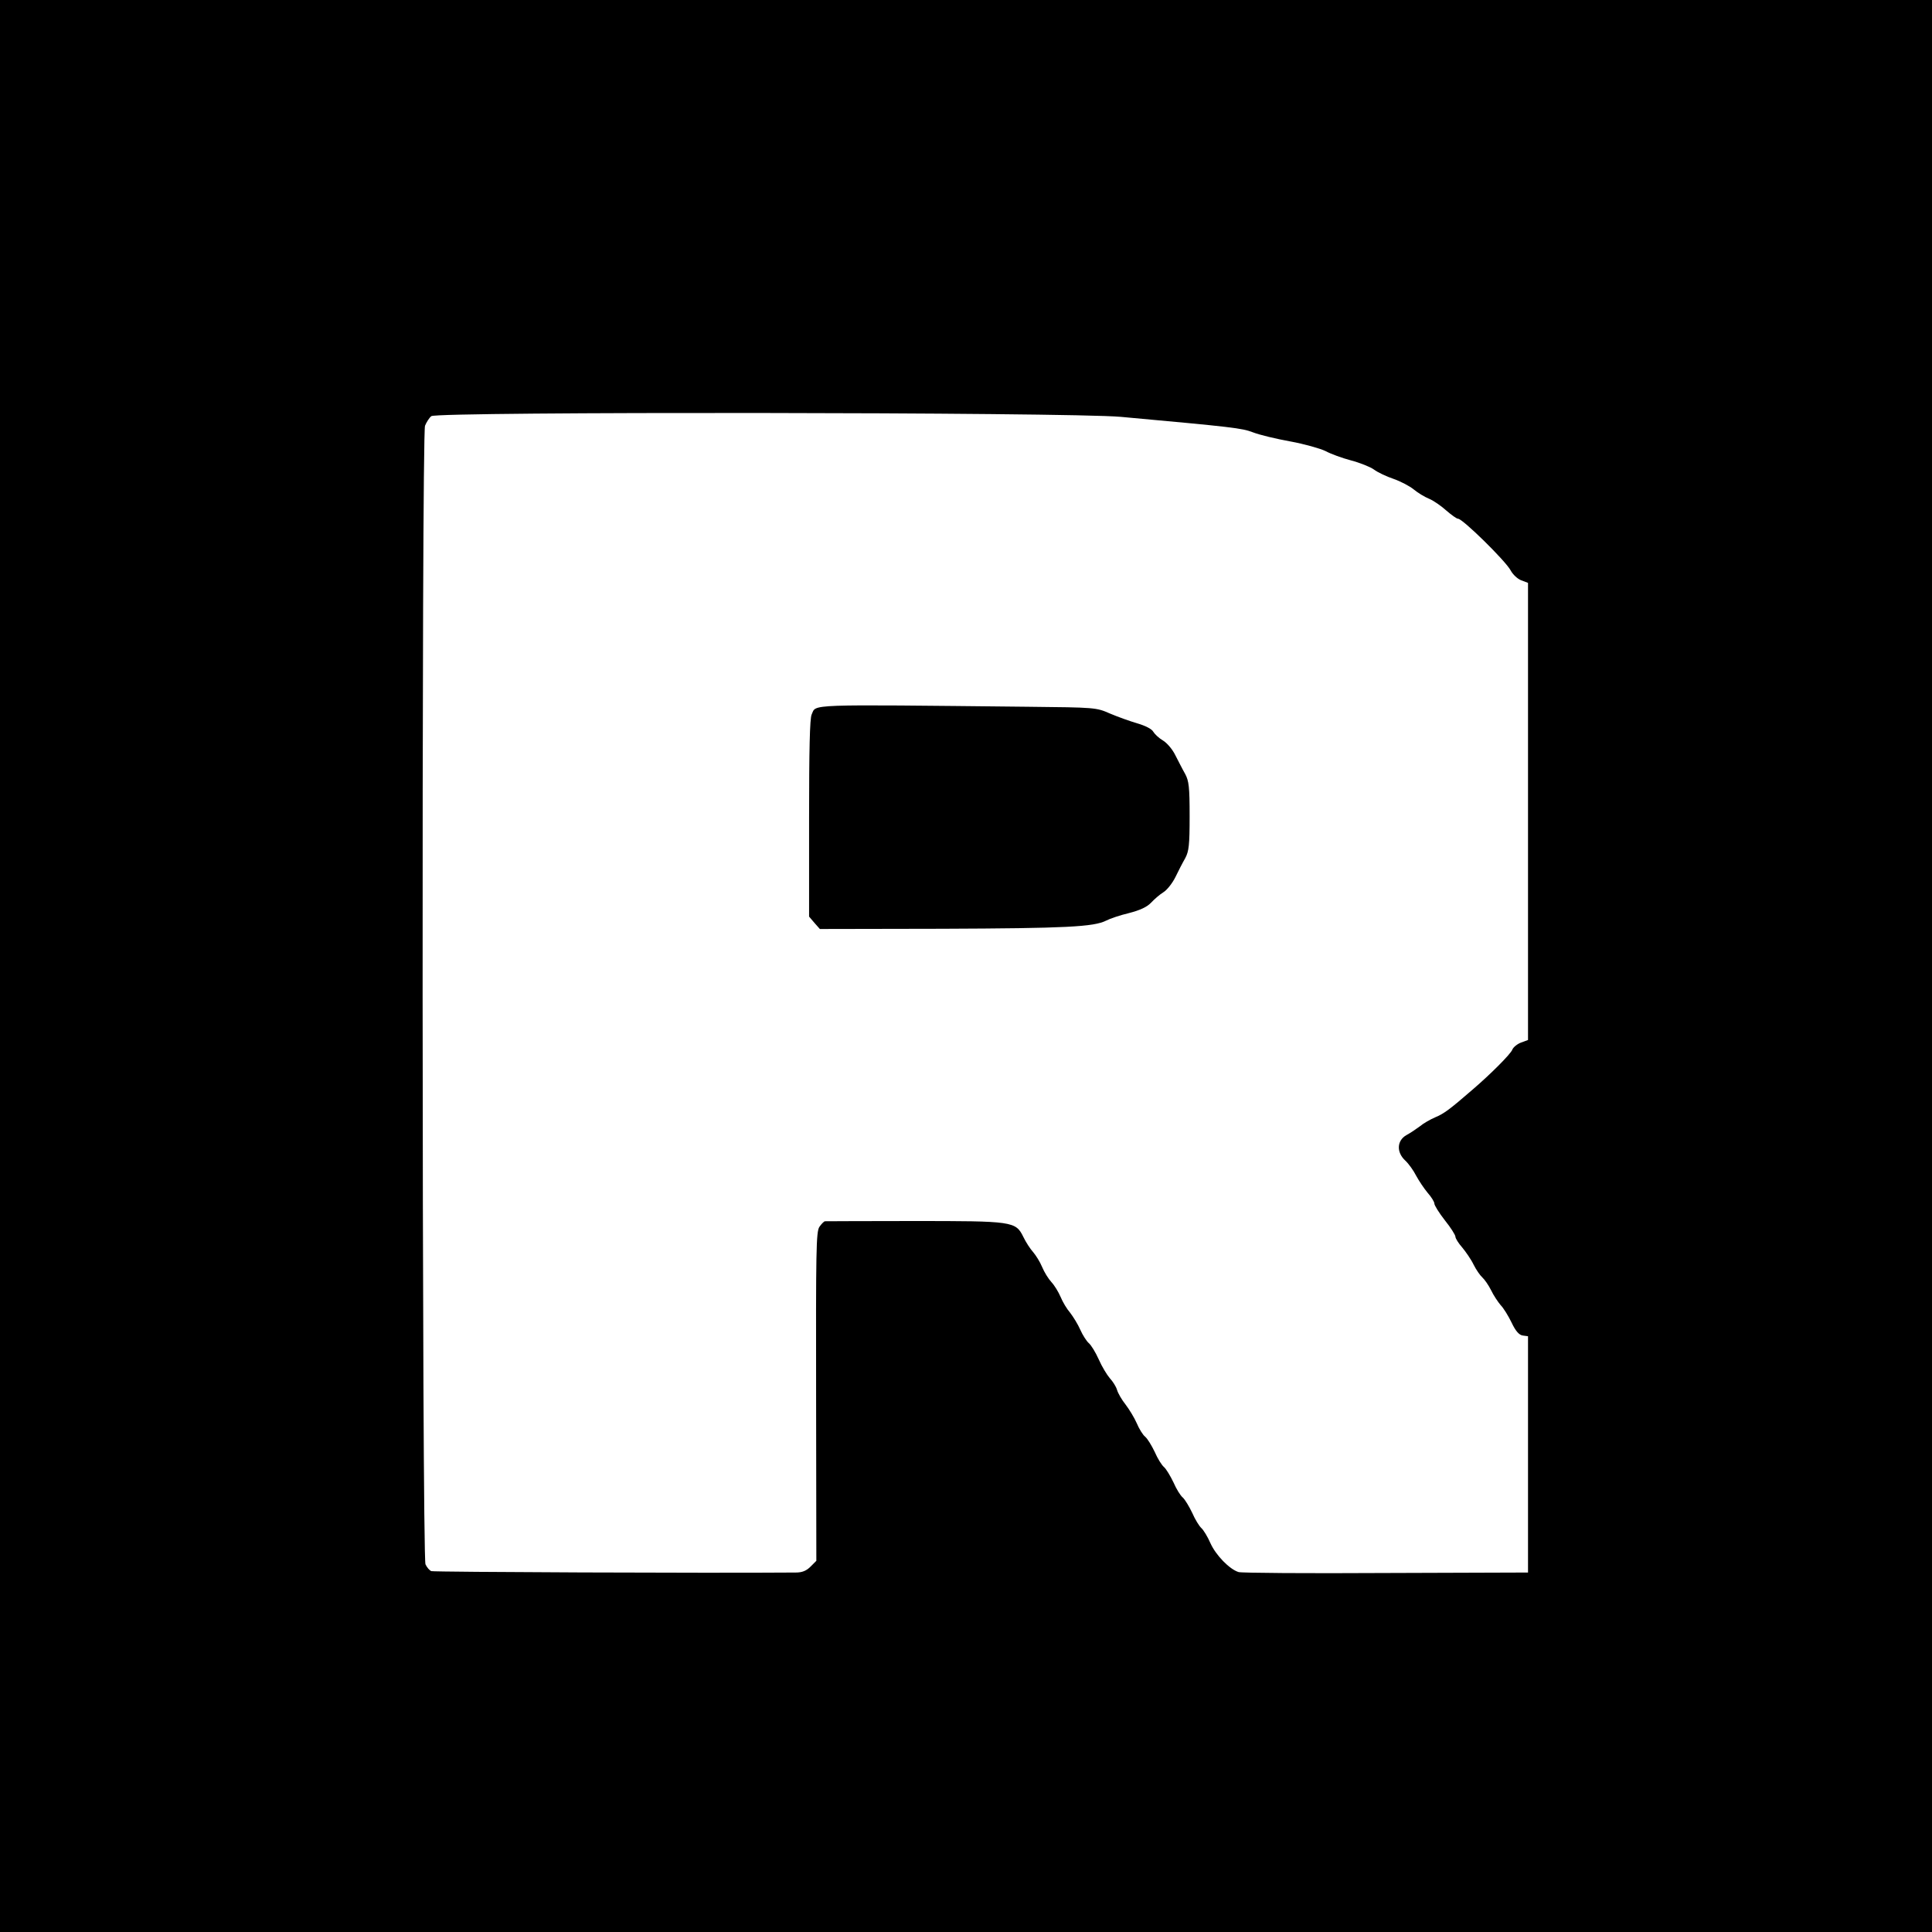
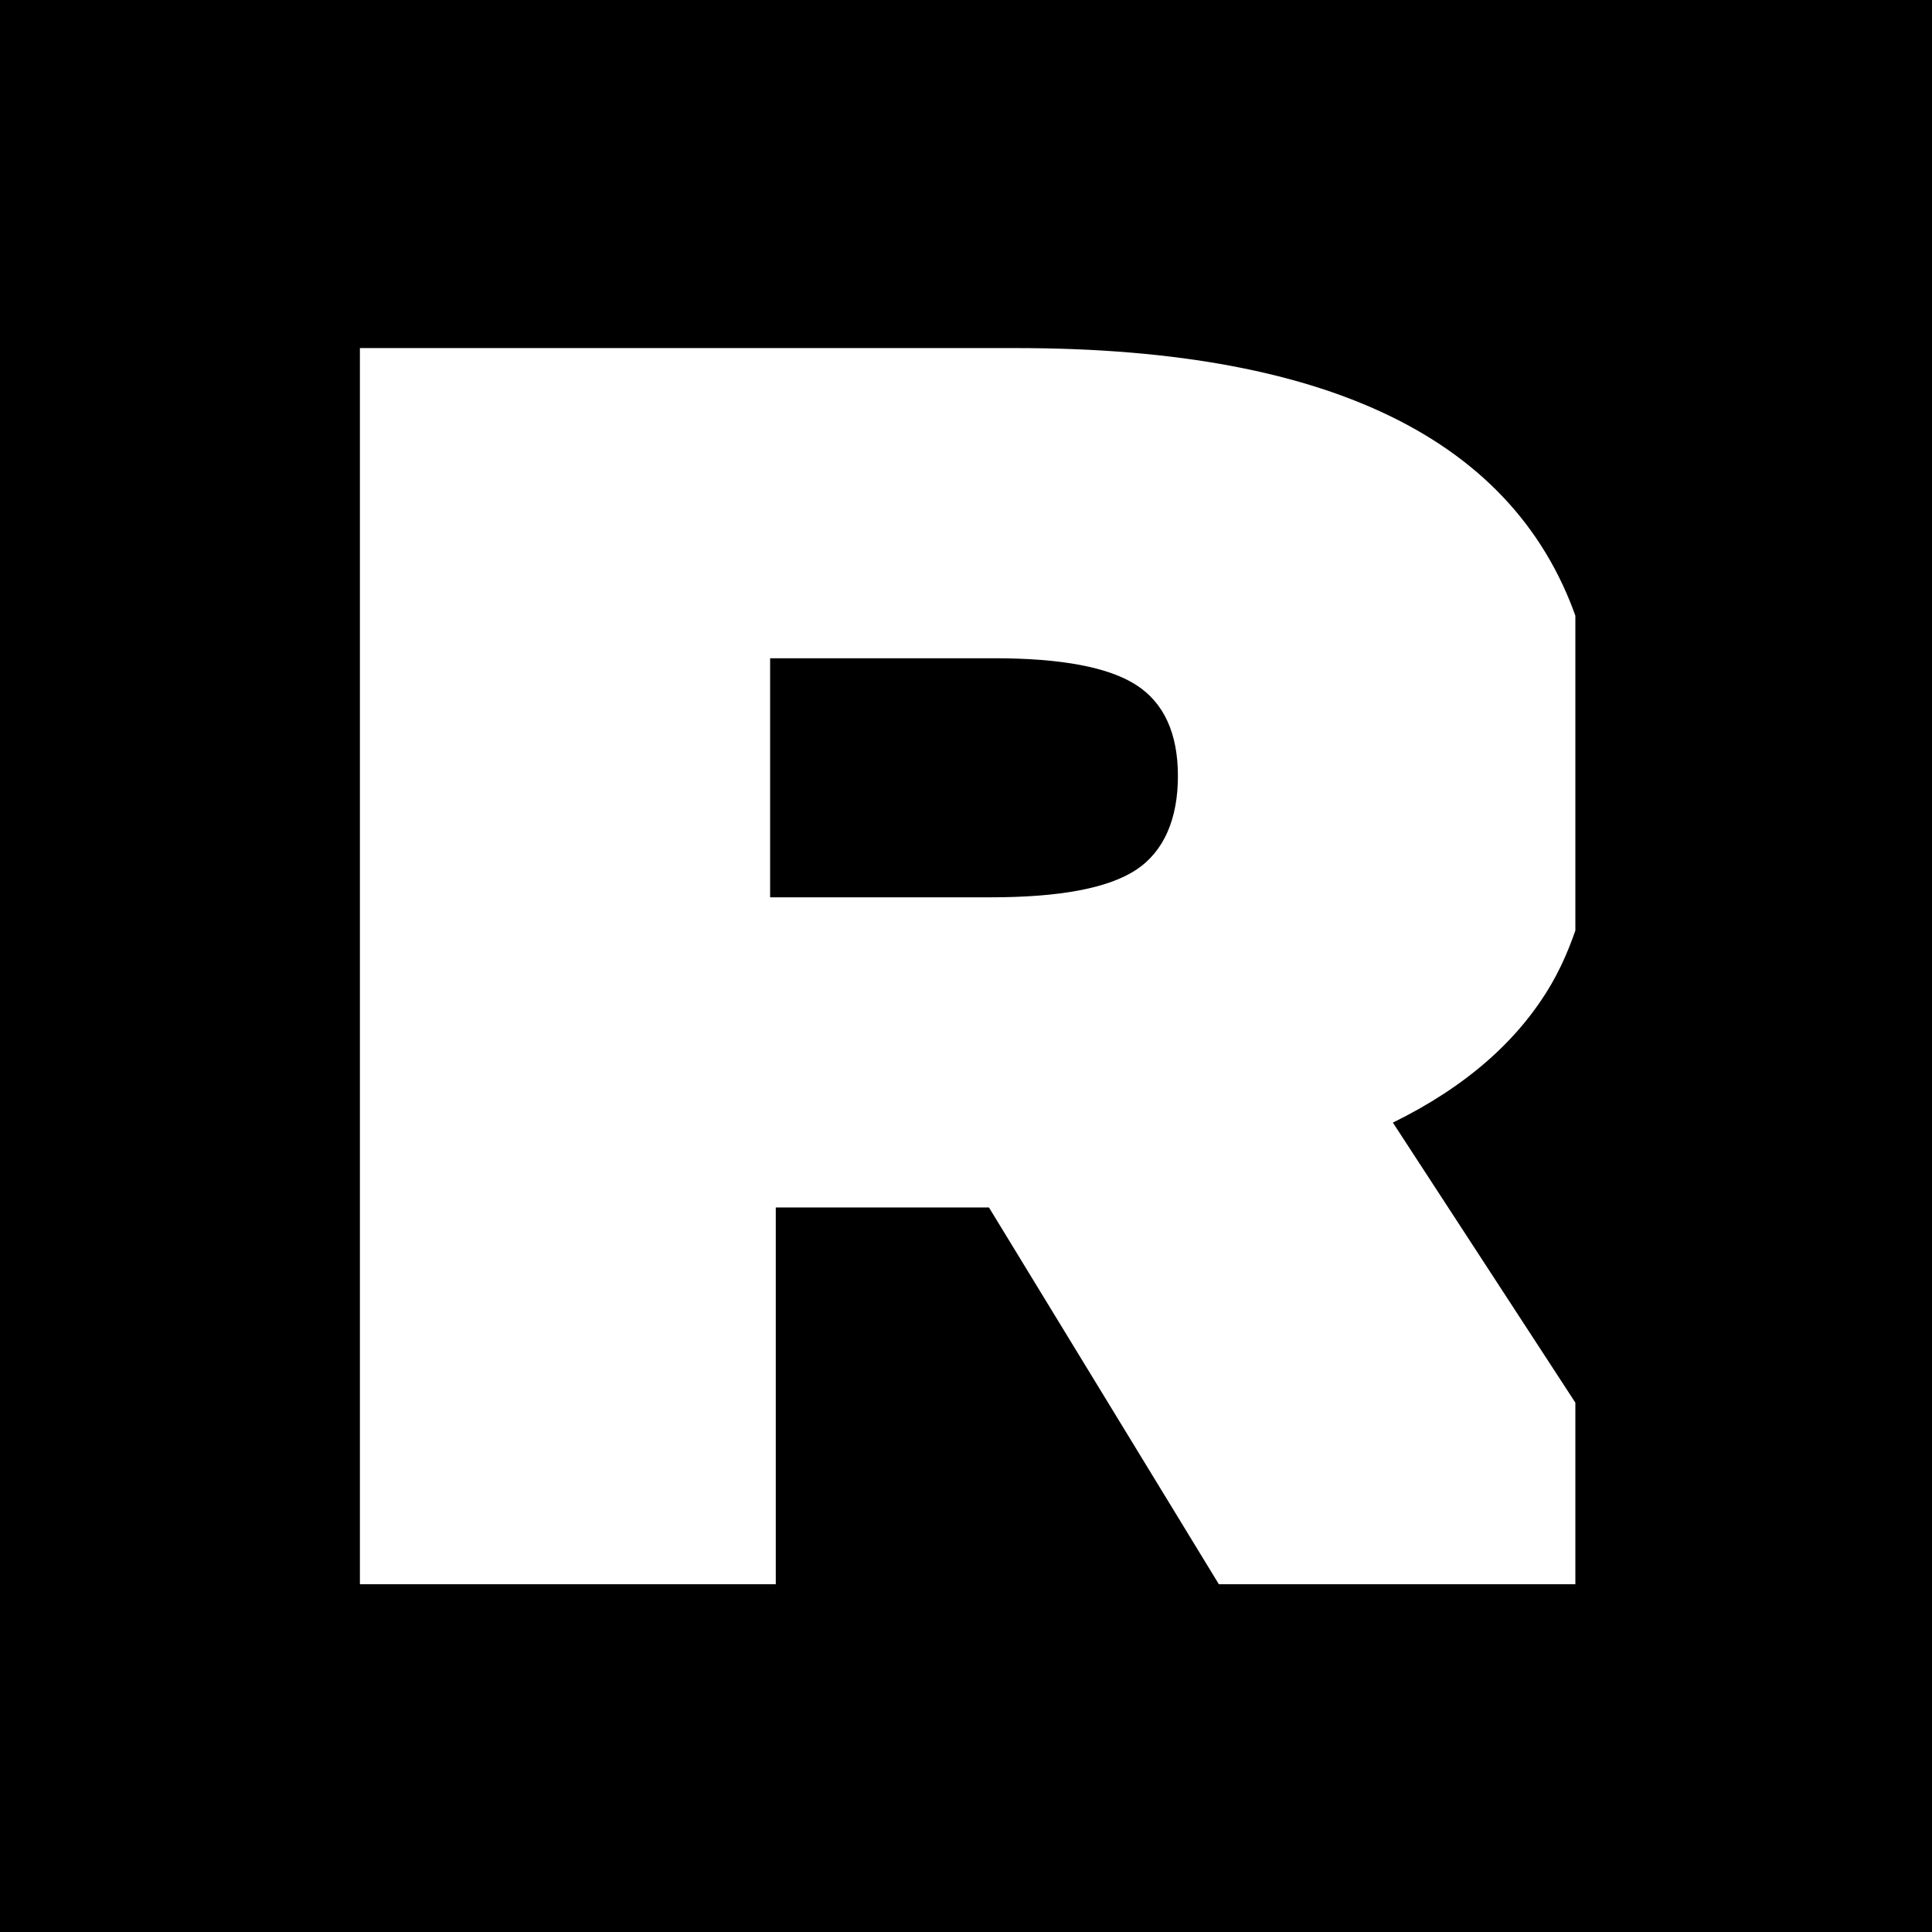
<svg xmlns="http://www.w3.org/2000/svg" viewBox="0 0 512 512" width="512" height="512">
+   <defs>
+     <clipPath id="r">
+       <rect x="93.6" y="70.6" width="75.4" height="76.5" />
+     </clipPath>
+   </defs>
  <rect width="512" height="512" fill="#000000" />
-   <g transform="translate(107.05,92.16) scale(0.620606)">
-     <g transform="translate(0,528) scale(0.1,-0.1)" fill="#ffffff">
-       <path d="M117 4988 c-9 -7 -21 -26 -27 -41 -15 -41 -13 -4829 2 -4862 6 -13 17 -26 25 -29 10 -4 1179 -9 1556 -6 27 0 45 7 63 25 l25 25 -1 700 c-1 627 0 704 14 726 9 13 20 24 24 24 4 0 174 1 377 1 426 0 437 -1 470 -68 11 -23 30 -52 42 -65 11 -13 29 -41 38 -63 9 -22 27 -51 40 -65 13 -14 30 -42 39 -63 9 -22 27 -52 41 -68 13 -17 33 -49 43 -72 10 -23 27 -49 36 -57 10 -8 29 -39 43 -70 13 -30 35 -66 47 -80 13 -14 27 -36 31 -50 4 -14 20 -42 36 -62 16 -21 38 -57 48 -80 10 -24 26 -50 36 -58 10 -8 28 -38 41 -65 12 -28 30 -57 40 -65 9 -8 27 -38 40 -65 12 -28 30 -57 40 -65 9 -8 27 -38 40 -65 12 -28 30 -57 39 -65 9 -8 27 -37 39 -65 23 -51 81 -111 120 -123 11 -4 294 -6 629 -4 l607 2 0 505 0 504 -22 3 c-16 2 -31 19 -48 55 -14 29 -35 63 -47 75 -11 13 -30 41 -41 64 -11 22 -28 46 -37 54 -9 8 -26 32 -37 54 -11 23 -34 56 -49 74 -16 18 -29 39 -29 46 0 7 -20 39 -45 70 -25 32 -45 64 -45 72 0 7 -13 28 -29 46 -15 18 -37 51 -49 73 -11 22 -32 51 -46 64 -39 36 -36 86 5 109 17 9 43 27 58 38 14 12 44 29 65 38 36 15 60 32 159 118 75 64 164 153 170 171 4 10 21 24 37 30 l30 11 0 976 0 976 -29 11 c-16 6 -36 25 -45 42 -21 40 -205 221 -225 221 -6 0 -28 16 -50 35 -21 19 -54 42 -73 50 -20 8 -49 26 -66 40 -17 14 -55 34 -86 45 -30 10 -68 28 -84 40 -15 11 -60 29 -98 39 -38 10 -87 28 -109 40 -23 11 -90 30 -150 41 -61 11 -132 28 -160 39 -48 18 -81 22 -564 66 -224 20 -2917 23 -2944 3z m2548 -1241 c287 -3 291 -3 350 -29 33 -14 86 -33 117 -42 34 -10 62 -24 68 -36 6 -10 24 -27 41 -37 17 -10 41 -38 53 -63 13 -25 31 -61 42 -80 16 -30 19 -56 19 -180 0 -124 -3 -150 -19 -180 -11 -19 -30 -56 -42 -81 -13 -26 -36 -55 -51 -64 -16 -10 -39 -30 -53 -45 -17 -18 -47 -32 -94 -44 -38 -9 -82 -24 -97 -32 -53 -27 -172 -33 -699 -35 l-524 -1 -23 26 -23 27 0 419 c0 293 3 427 11 444 21 45 -39 43 924 33z" />
+   <g transform="translate(94.52,92.16) scale(4.2834) translate(-93.6,-70.6)">
+     <g clip-path="url(#r)" fill="#ffffff">
+       <path d="M470.86,80.29c-8.08-6.4-20.12-9.59-36.12-9.59h-37.52v17.47c-3.62-11.66-15.24-17.49-34.9-17.49h-40.63v.05h-29.15l-3.45,3.85-7.73,8.63-10.21,11.4,6.3-23.88h-28.46l-14.13,56.87h-38.87v-8.9h38.22l4.83-19.57h-43.05v-9.05h45.16l5.13-19.57h-76.87v17.92c.38,1.28.66,2.61.86,4.02-.19-1.41-.48-2.75-.86-4.02-3.51-11.86-15.15-17.81-34.98-17.81h-40.63v76.54h25.73v-23.37h13.19l14.26,23.37h83.02,0s28.69,0,28.69,0l6.25-23.05,2.98,3.16,18.7,19.89h35.06v.05h25.73v-23.37h13.18l14.26,23.37h22.35v.03h37.3c10.36,0,19.17-1.52,26.43-4.56,7.25-3.04,12.74-7.41,16.45-13.13,3.71-5.72,5.57-12.58,5.57-20.58,0-12.72-4.04-22.28-12.11-28.68M141.84,102.89c-1.72,1.14-4.72,1.71-9,1.71h-13.66v-14.79h13.87c4.14,0,7.07.55,8.79,1.66,1.71,1.11,2.57,2.99,2.57,5.63s-.86,4.65-2.57,5.79M169.42,118.7v17.81l-11.71-17.97c4.5-2.21,7.77-5.07,9.81-8.58.81-1.4,1.42-2.97,1.9-4.63v13.37ZM321.69,138.85l-31.43-29.78,31.43-29.83v59.61ZM332.33,108.92v-.09l.05.05-.05.05ZM369.72,102.94c-1.72,1.14-4.72,1.71-9,1.71h-13.66v-14.79h13.87c4.14,0,7.08.55,8.79,1.66,1.71,1.11,2.57,2.99,2.57,5.63s-.86,4.65-2.57,5.79M397.21,136.44l-11.63-17.85c4.5-2.21,7.77-5.07,9.81-8.58.77-1.32,1.35-2.81,1.82-4.38v30.8ZM451.92,121.51c-3.25,2.79-8.24,4.18-14.95,4.18h-12.52v-33.45h12.85c6.57,0,11.47,1.36,14.69,4.07,3.22,2.72,4.82,6.86,4.82,12.44s-1.63,9.97-4.88,12.76" />
    </g>
  </g>
</svg>
